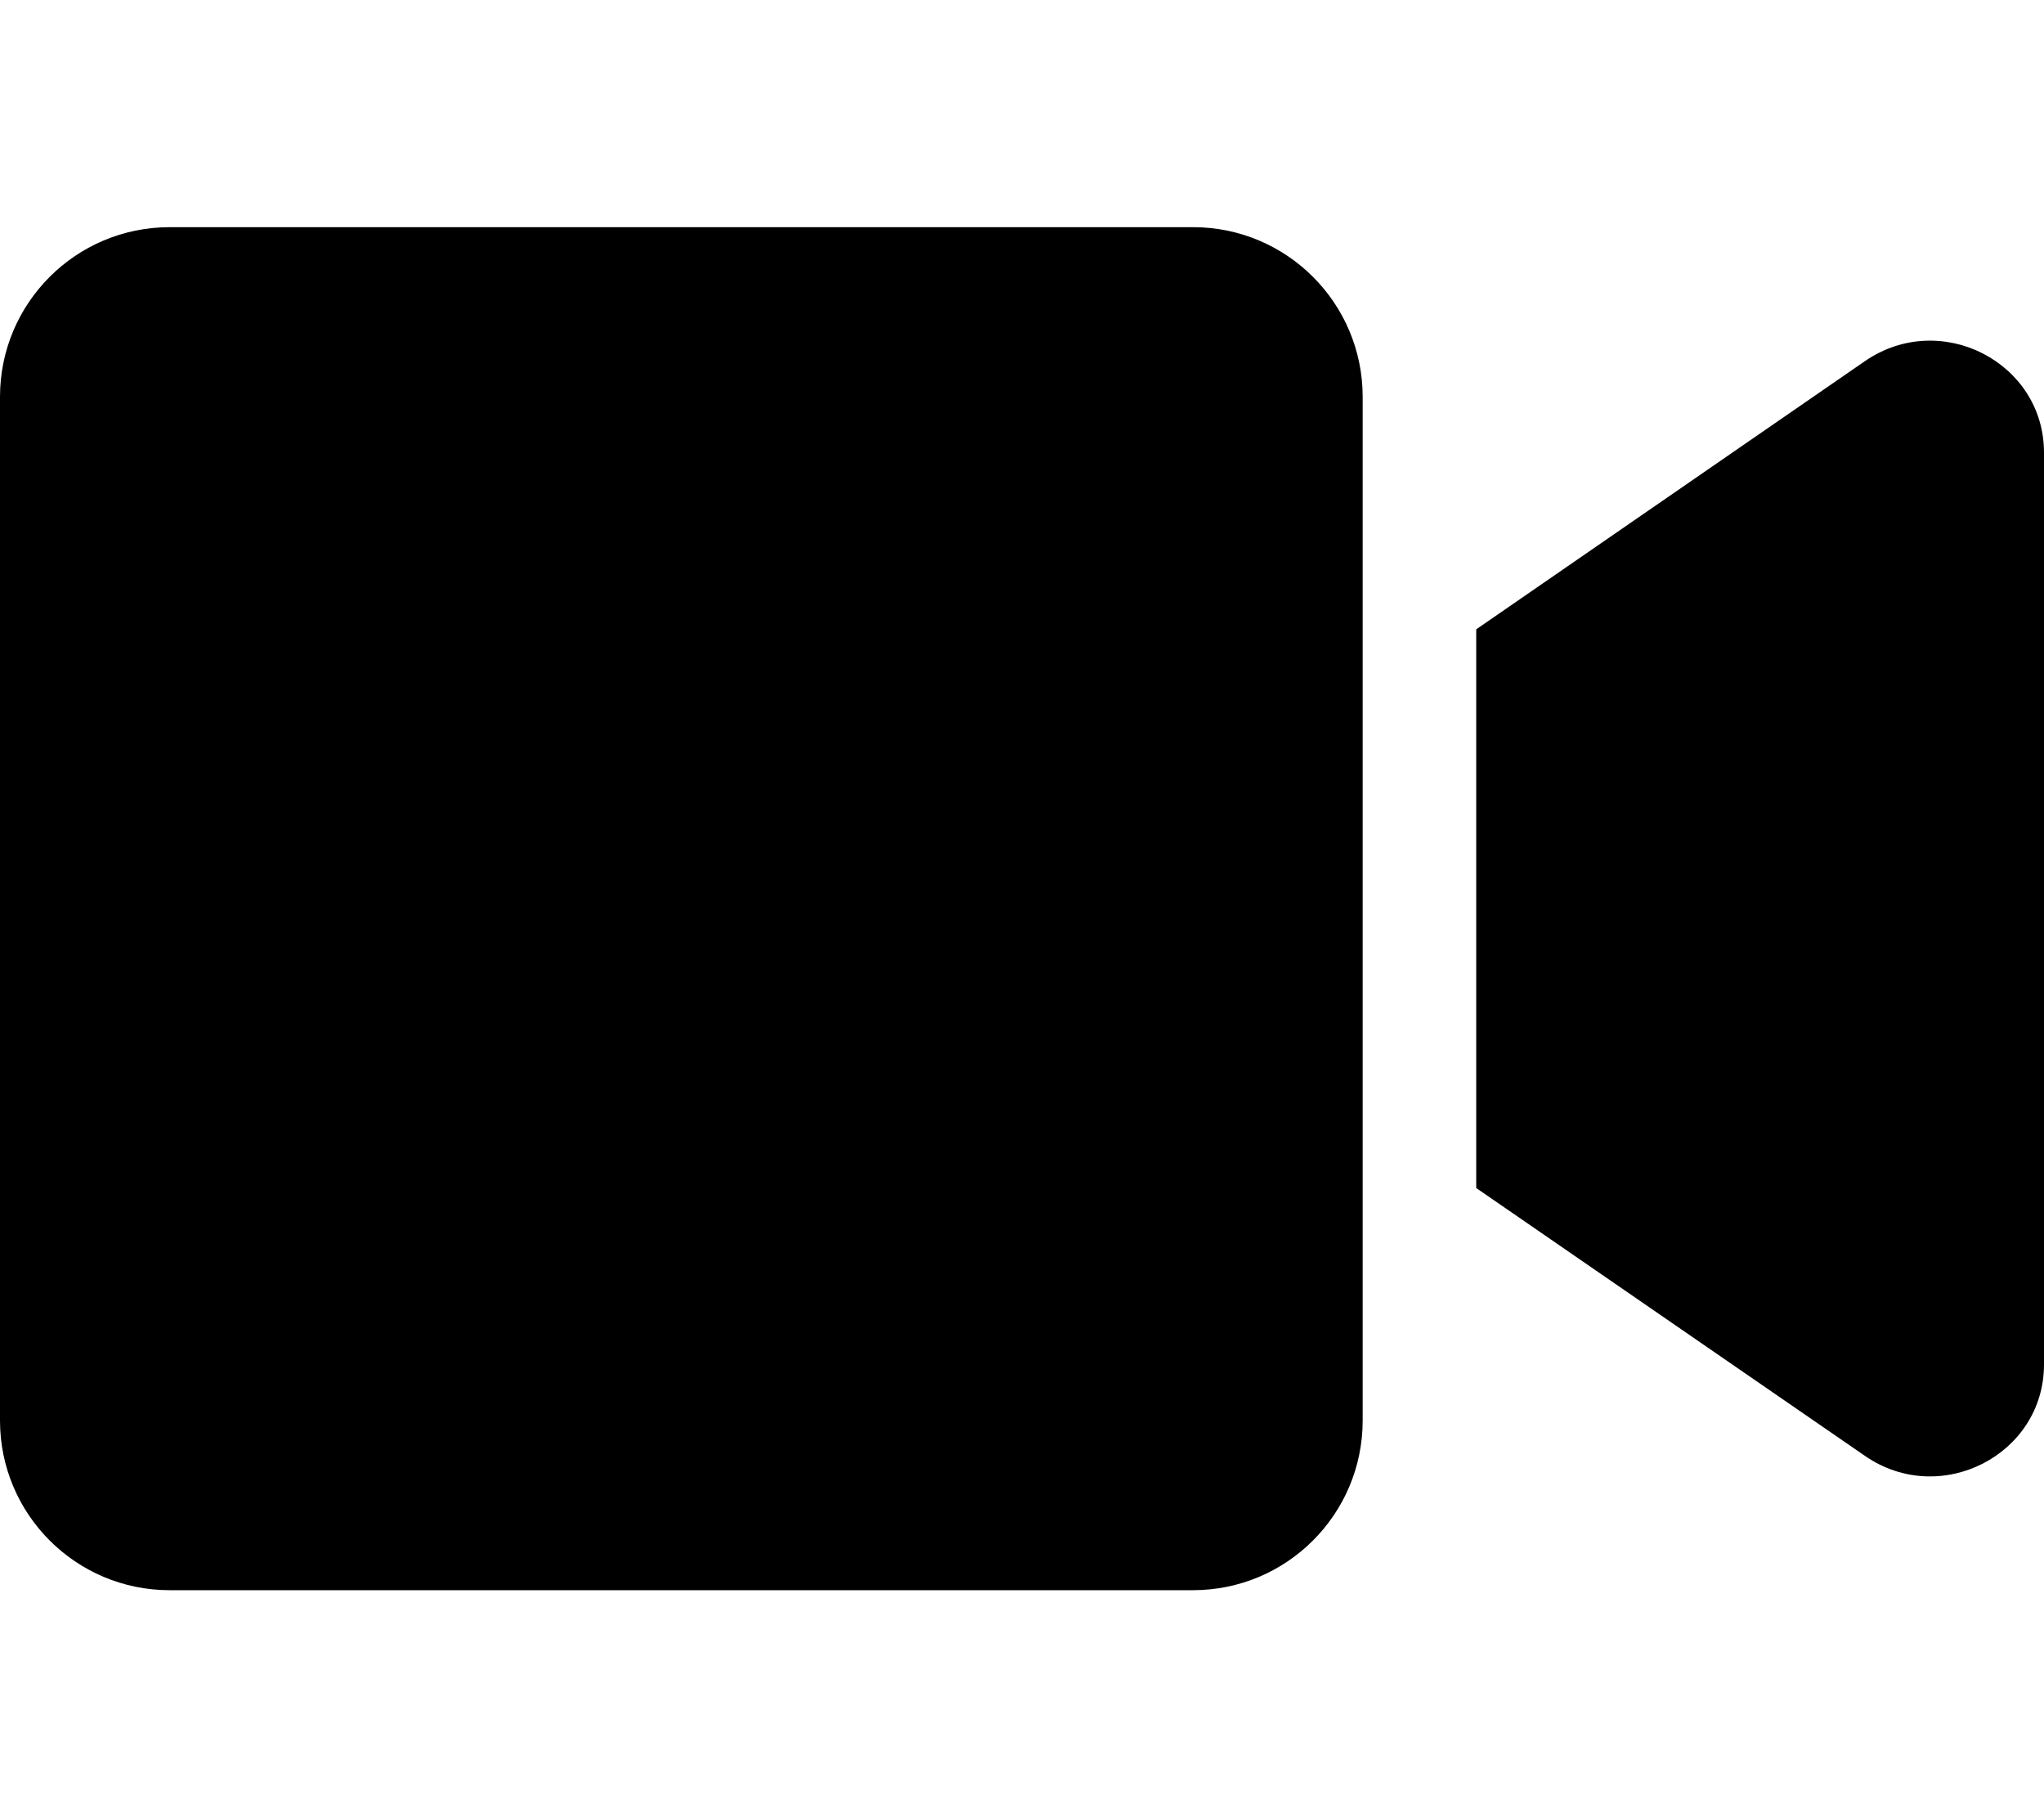
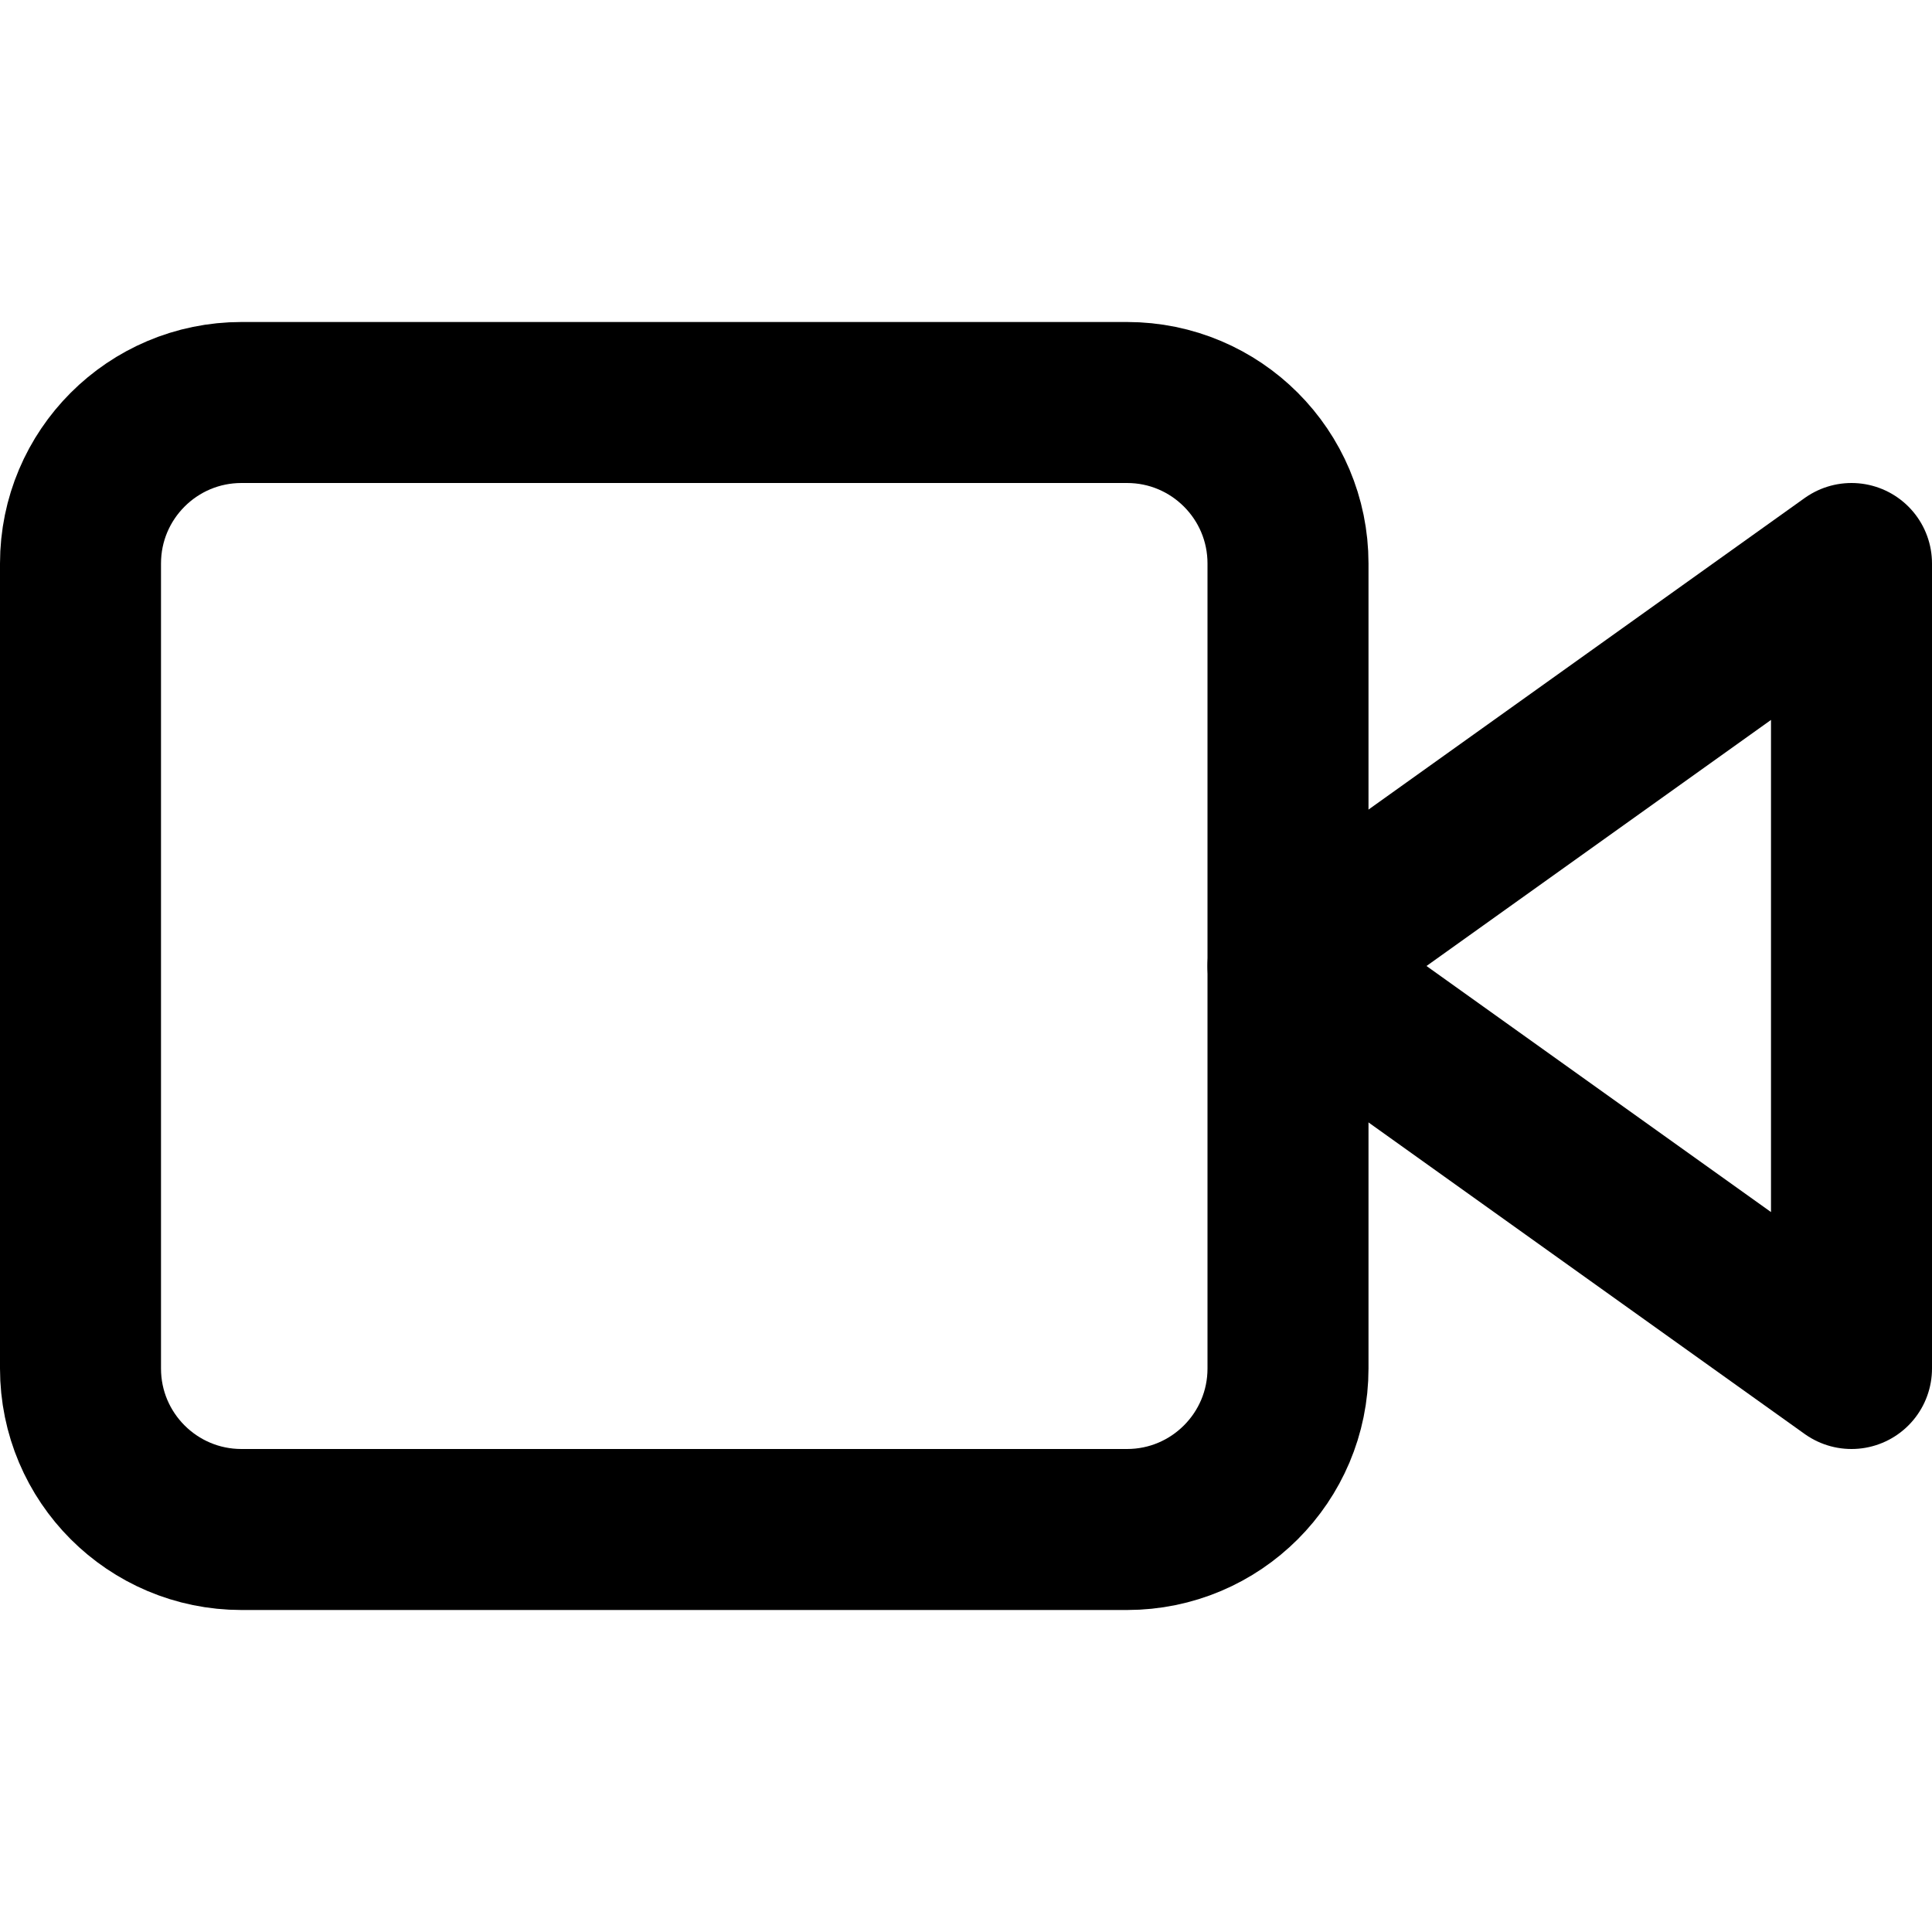
- <svg xmlns="http://www.w3.org/2000/svg" viewBox="0 0 576 512">
-   <path d="M336.2 64H47.8C21.4 64 0 85.4 0 111.8v288.4C0 426.6 21.4 448 47.8 448h288.4c26.4 0 47.8-21.4 47.8-47.8V111.8c0-26.4-21.4-47.8-47.8-47.8zm189.4 37.7L416 177.3v157.4l109.6 75.5c21.2 14.6 50.4-.3 50.4-25.8V127.5c0-25.4-29.1-40.4-50.4-25.8z" />
+ <svg xmlns="http://www.w3.org/2000/svg" width="24" height="24" viewBox="0 0 24 24" fill="none" stroke="currentColor" stroke-width="2" stroke-linecap="round" stroke-linejoin="round" class="feather feather-video">
+   <polygon points="23 7 16 12 23 17 23 7" />
+   <rect x="1" y="5" width="15" height="14" rx="2" ry="2" />
</svg>
